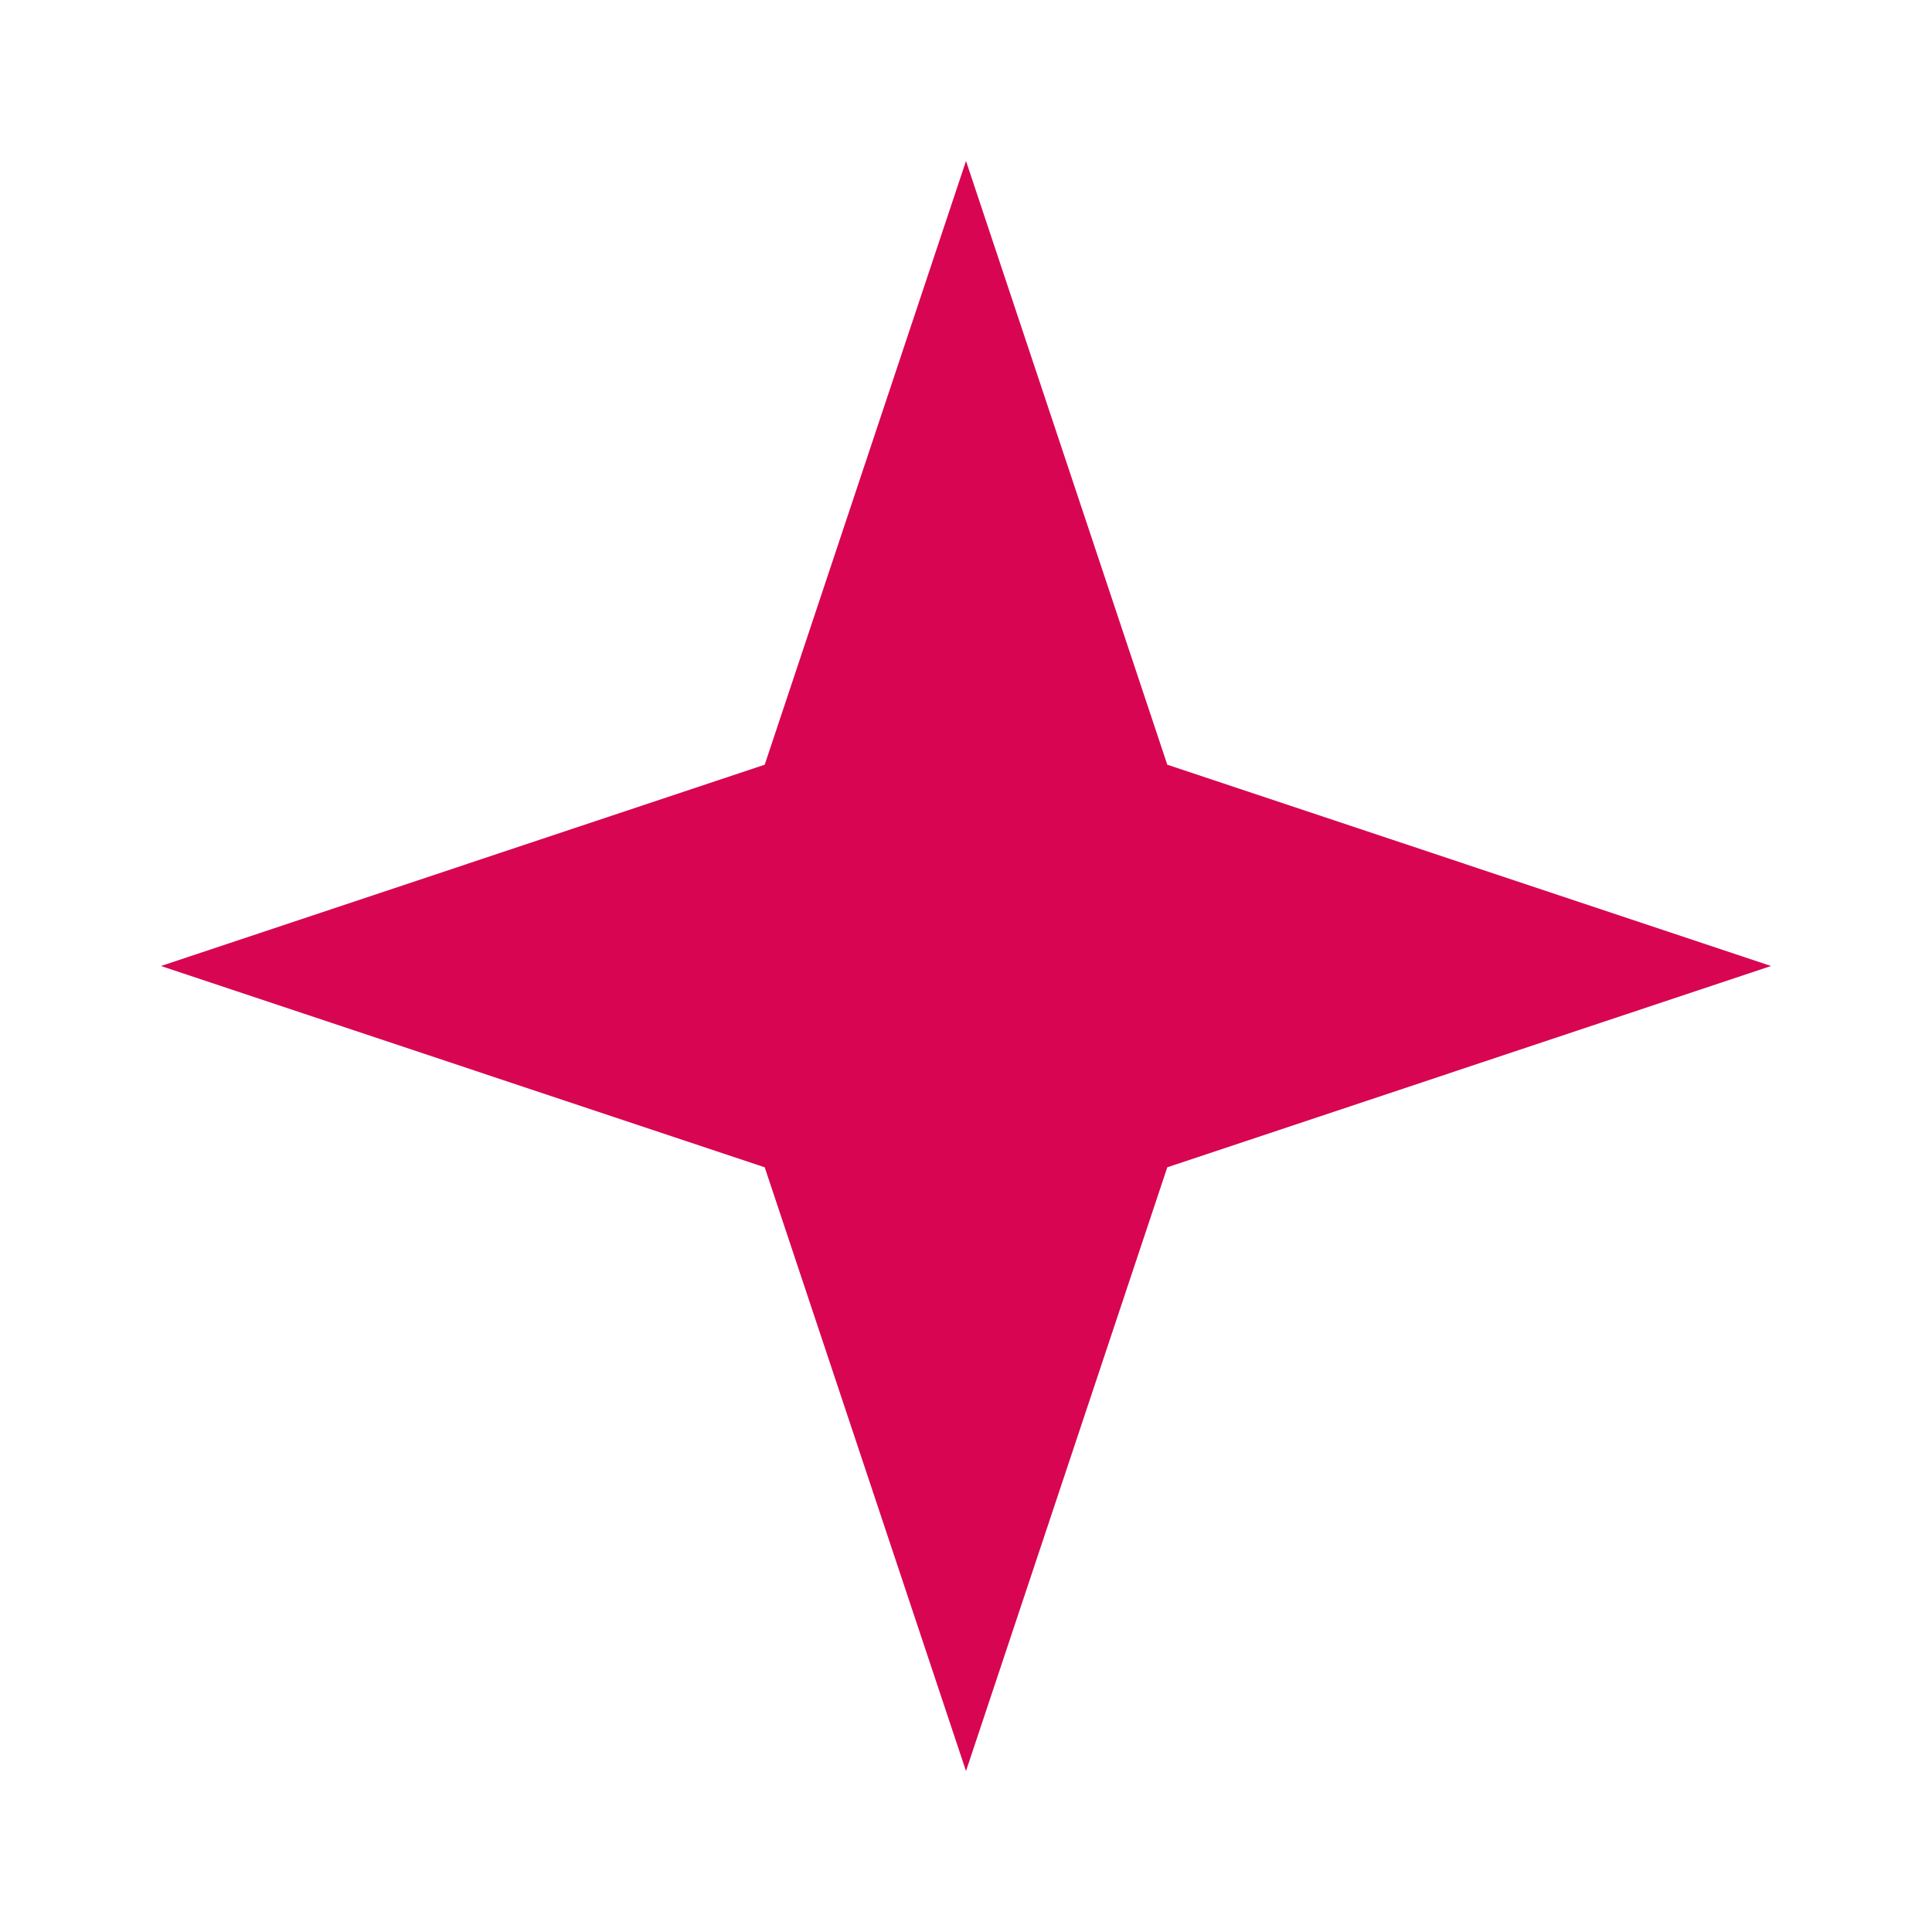
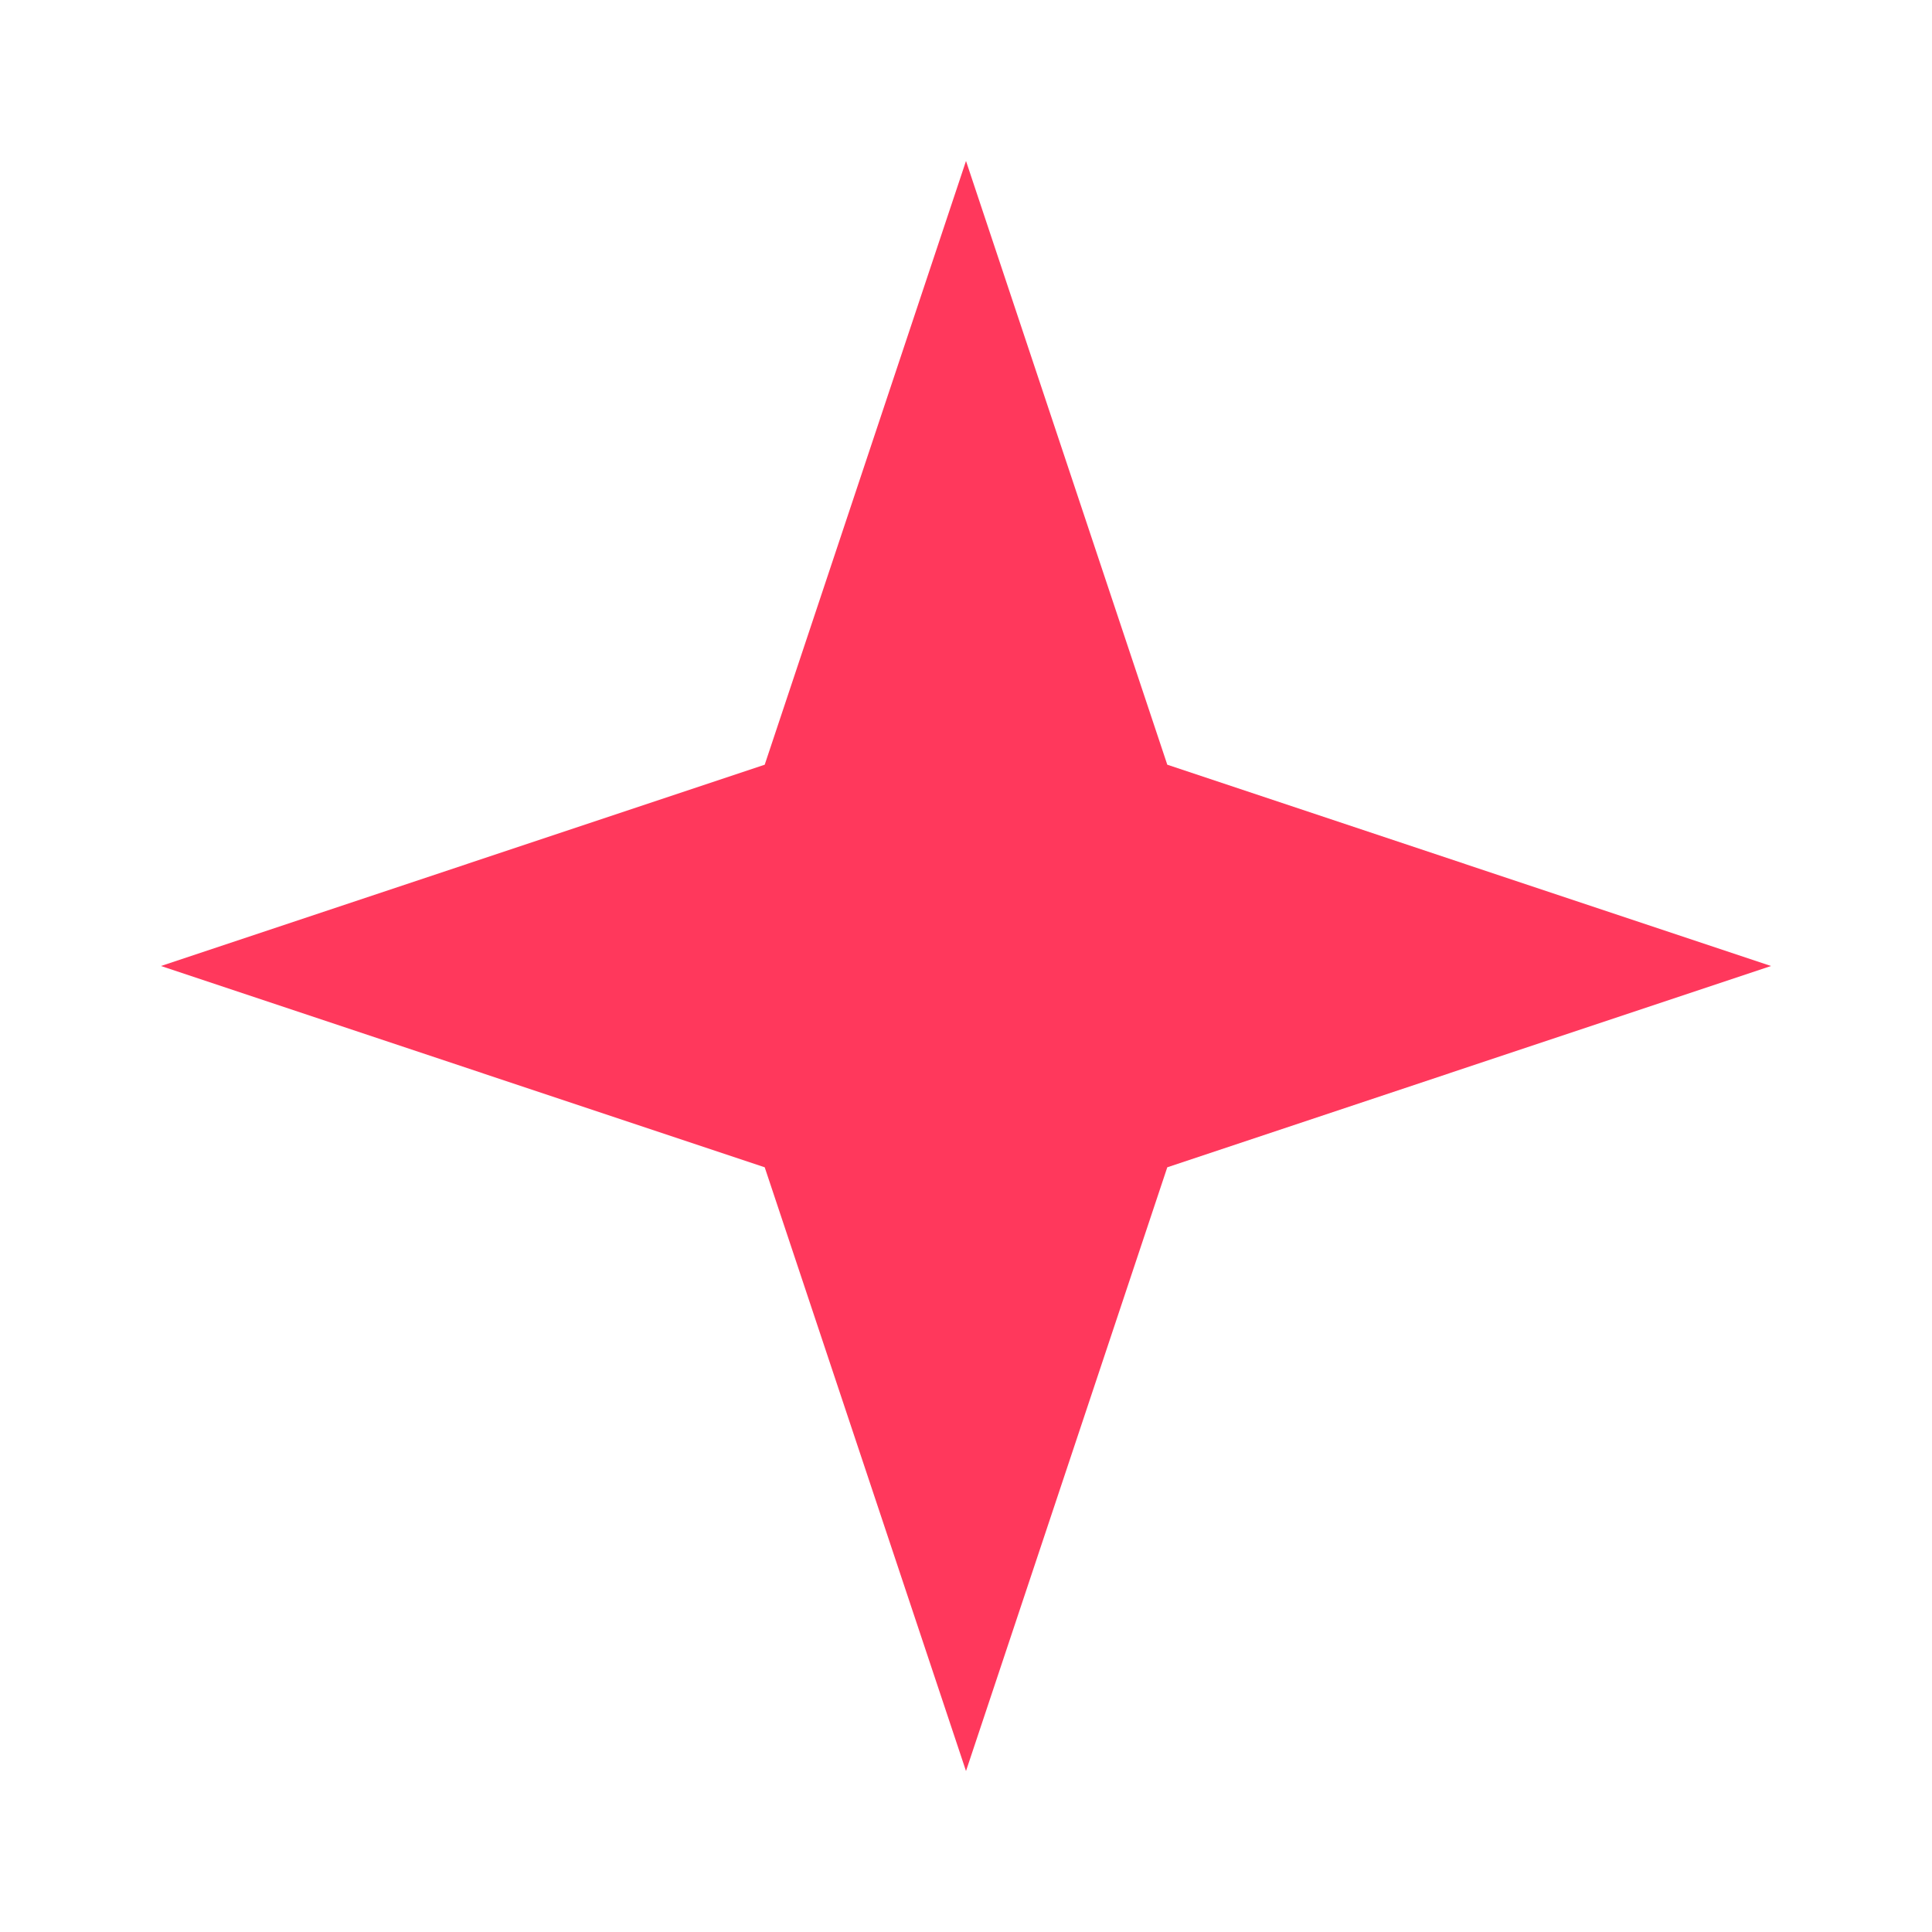
<svg xmlns="http://www.w3.org/2000/svg" preserveAspectRatio="none" overflow="visible" style="display: block;" width="16" height="16" viewBox="0 0 16 16" fill="none">
  <g id="SparkleIcon">
-     <path id="Vector" d="M8 1.333L6.333 6.333L1.333 8L6.333 9.667L8 14.667L9.667 9.667L14.667 8L9.667 6.333L8 1.333Z" fill="#D70552" />
+     <path id="Vector" d="M8 1.333L6.333 6.333L1.333 8L6.333 9.667L8 14.667L9.667 9.667L14.667 8L9.667 6.333L8 1.333Z" fill="#FF385C" />
  </g>
</svg>
